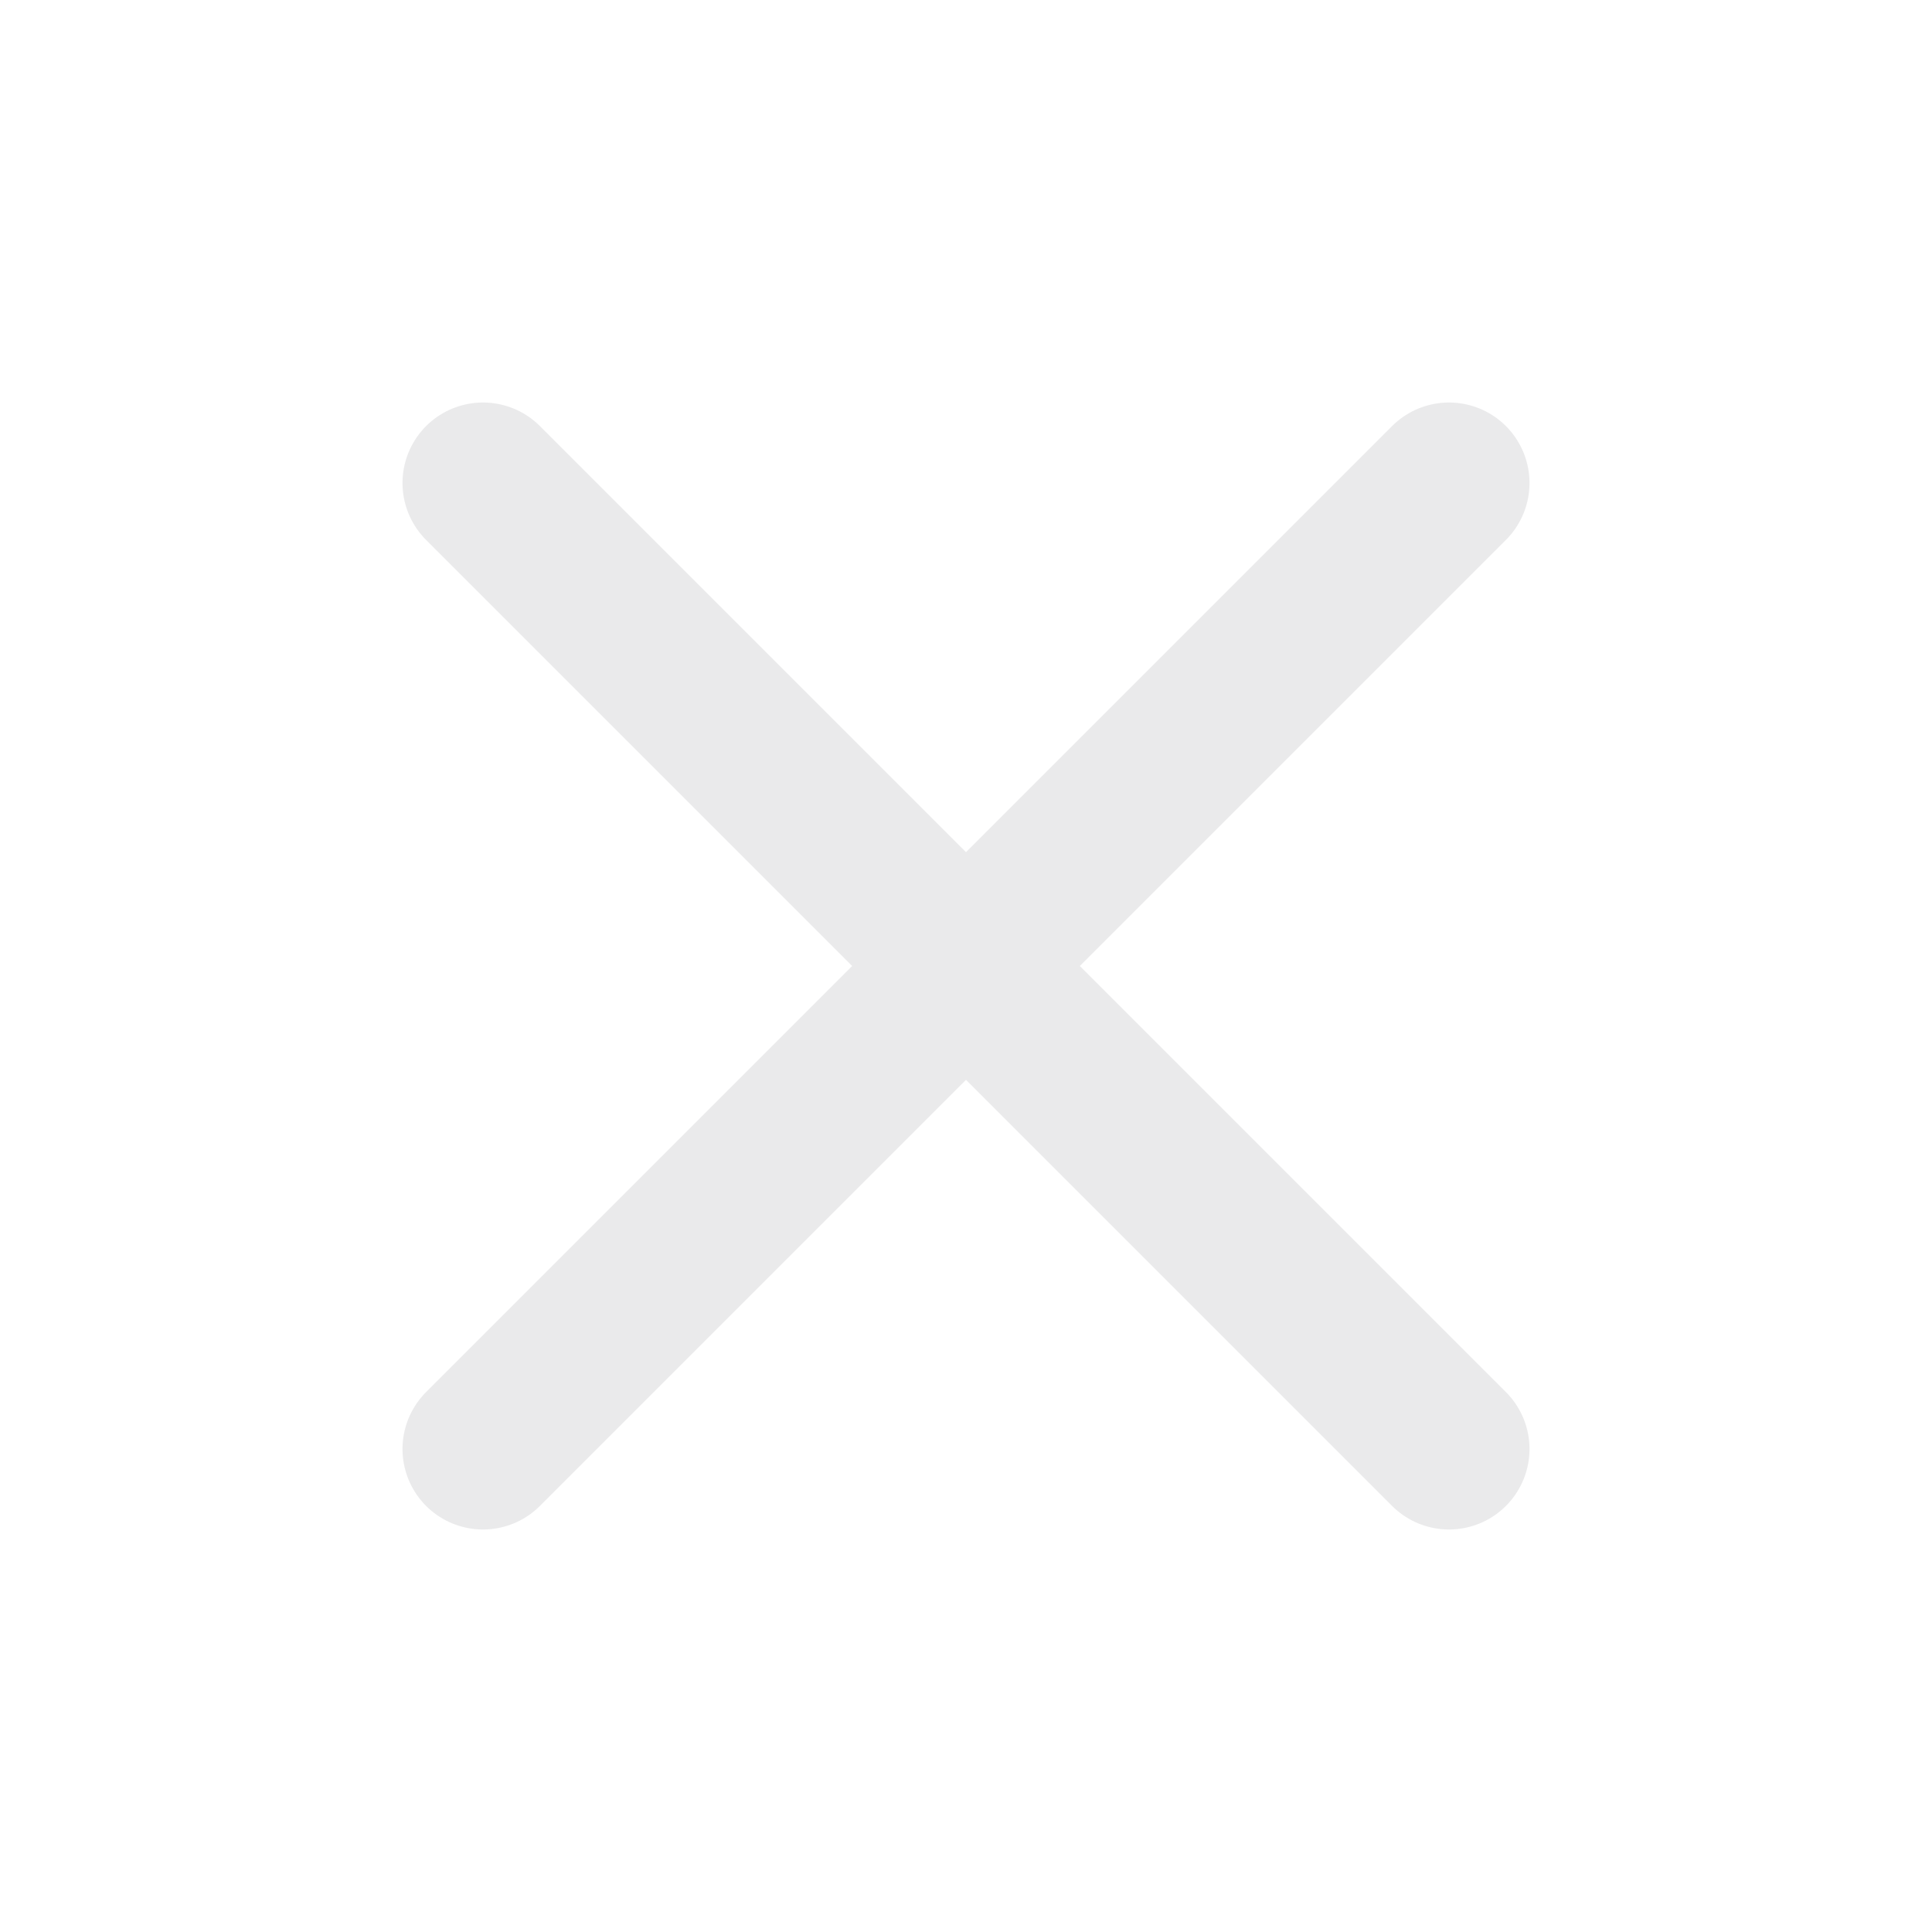
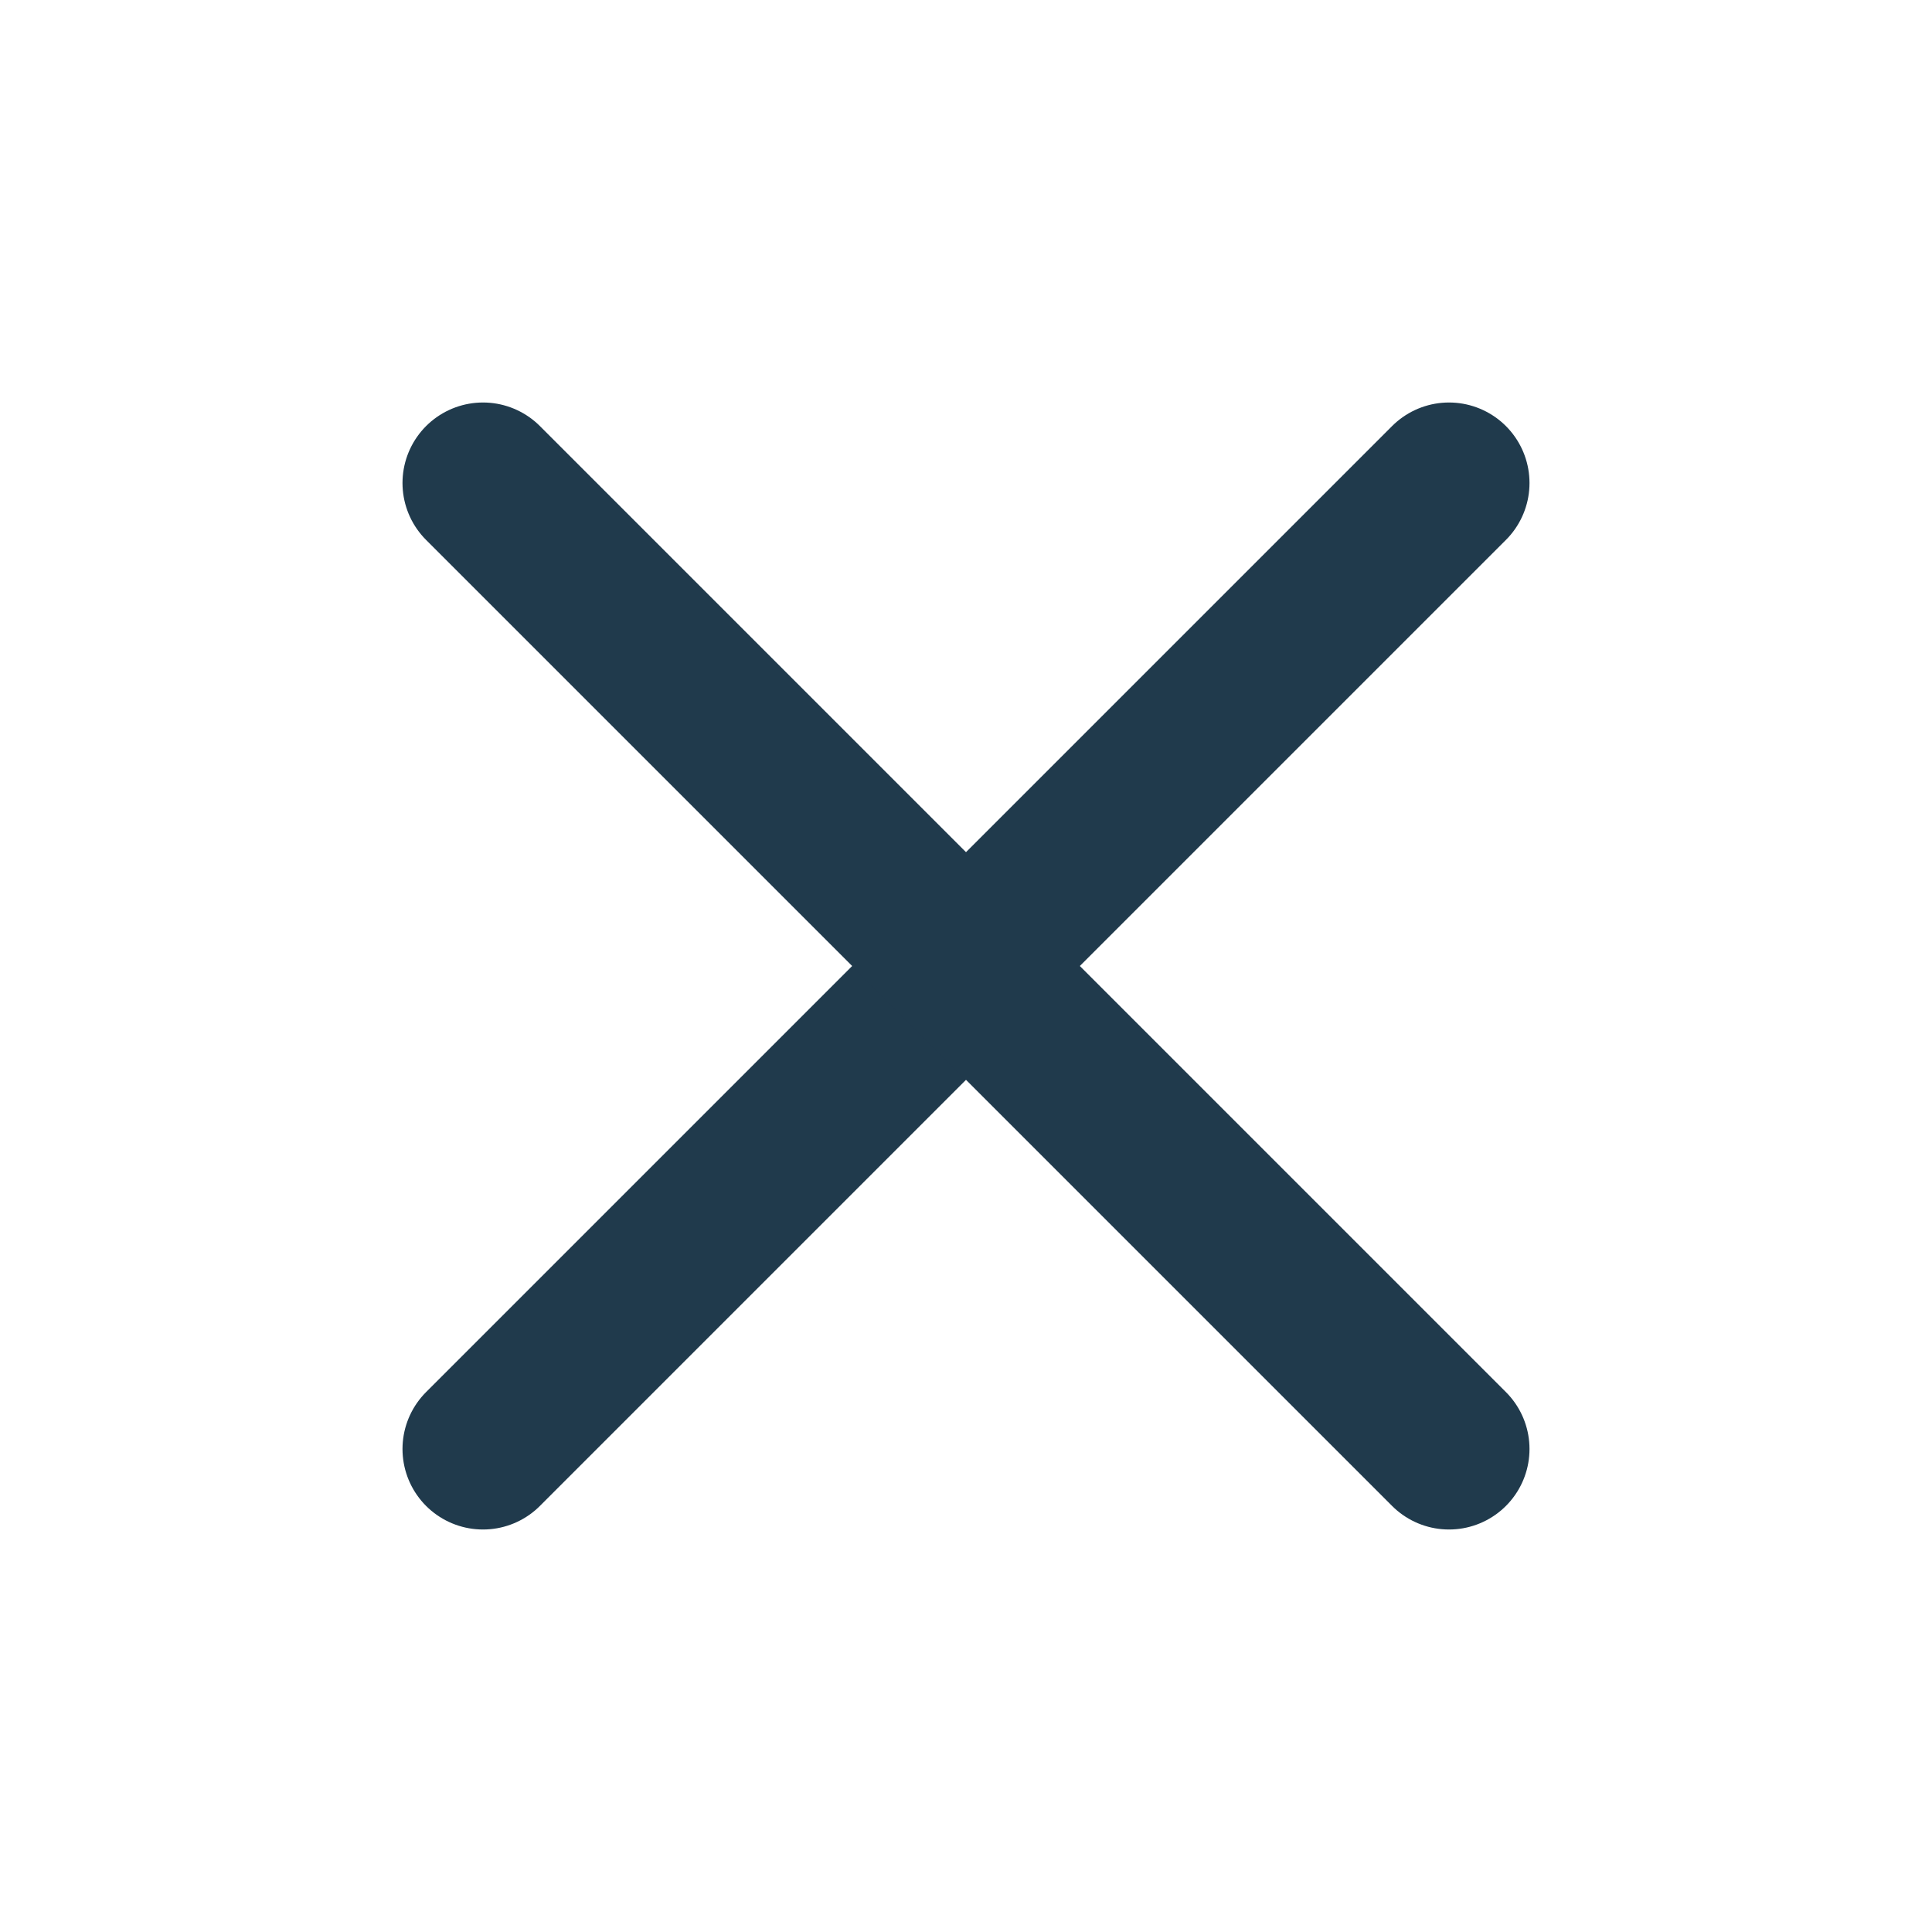
- <svg xmlns="http://www.w3.org/2000/svg" width="24" height="24" viewBox="0 0 24 24" fill="none" stroke="#eaeaeb" stroke-width="2" stroke-linecap="round" stroke-linejoin="round" class="feather feather-x">
+ <svg xmlns="http://www.w3.org/2000/svg" width="24" height="24" viewBox="0 0 24 24" fill="none" stroke="#203a4c" stroke-width="2" stroke-linecap="round" stroke-linejoin="round" class="feather feather-x">
  <line x1="18" y1="6" x2="6" y2="18" />
  <line x1="6" y1="6" x2="18" y2="18" />
</svg>
